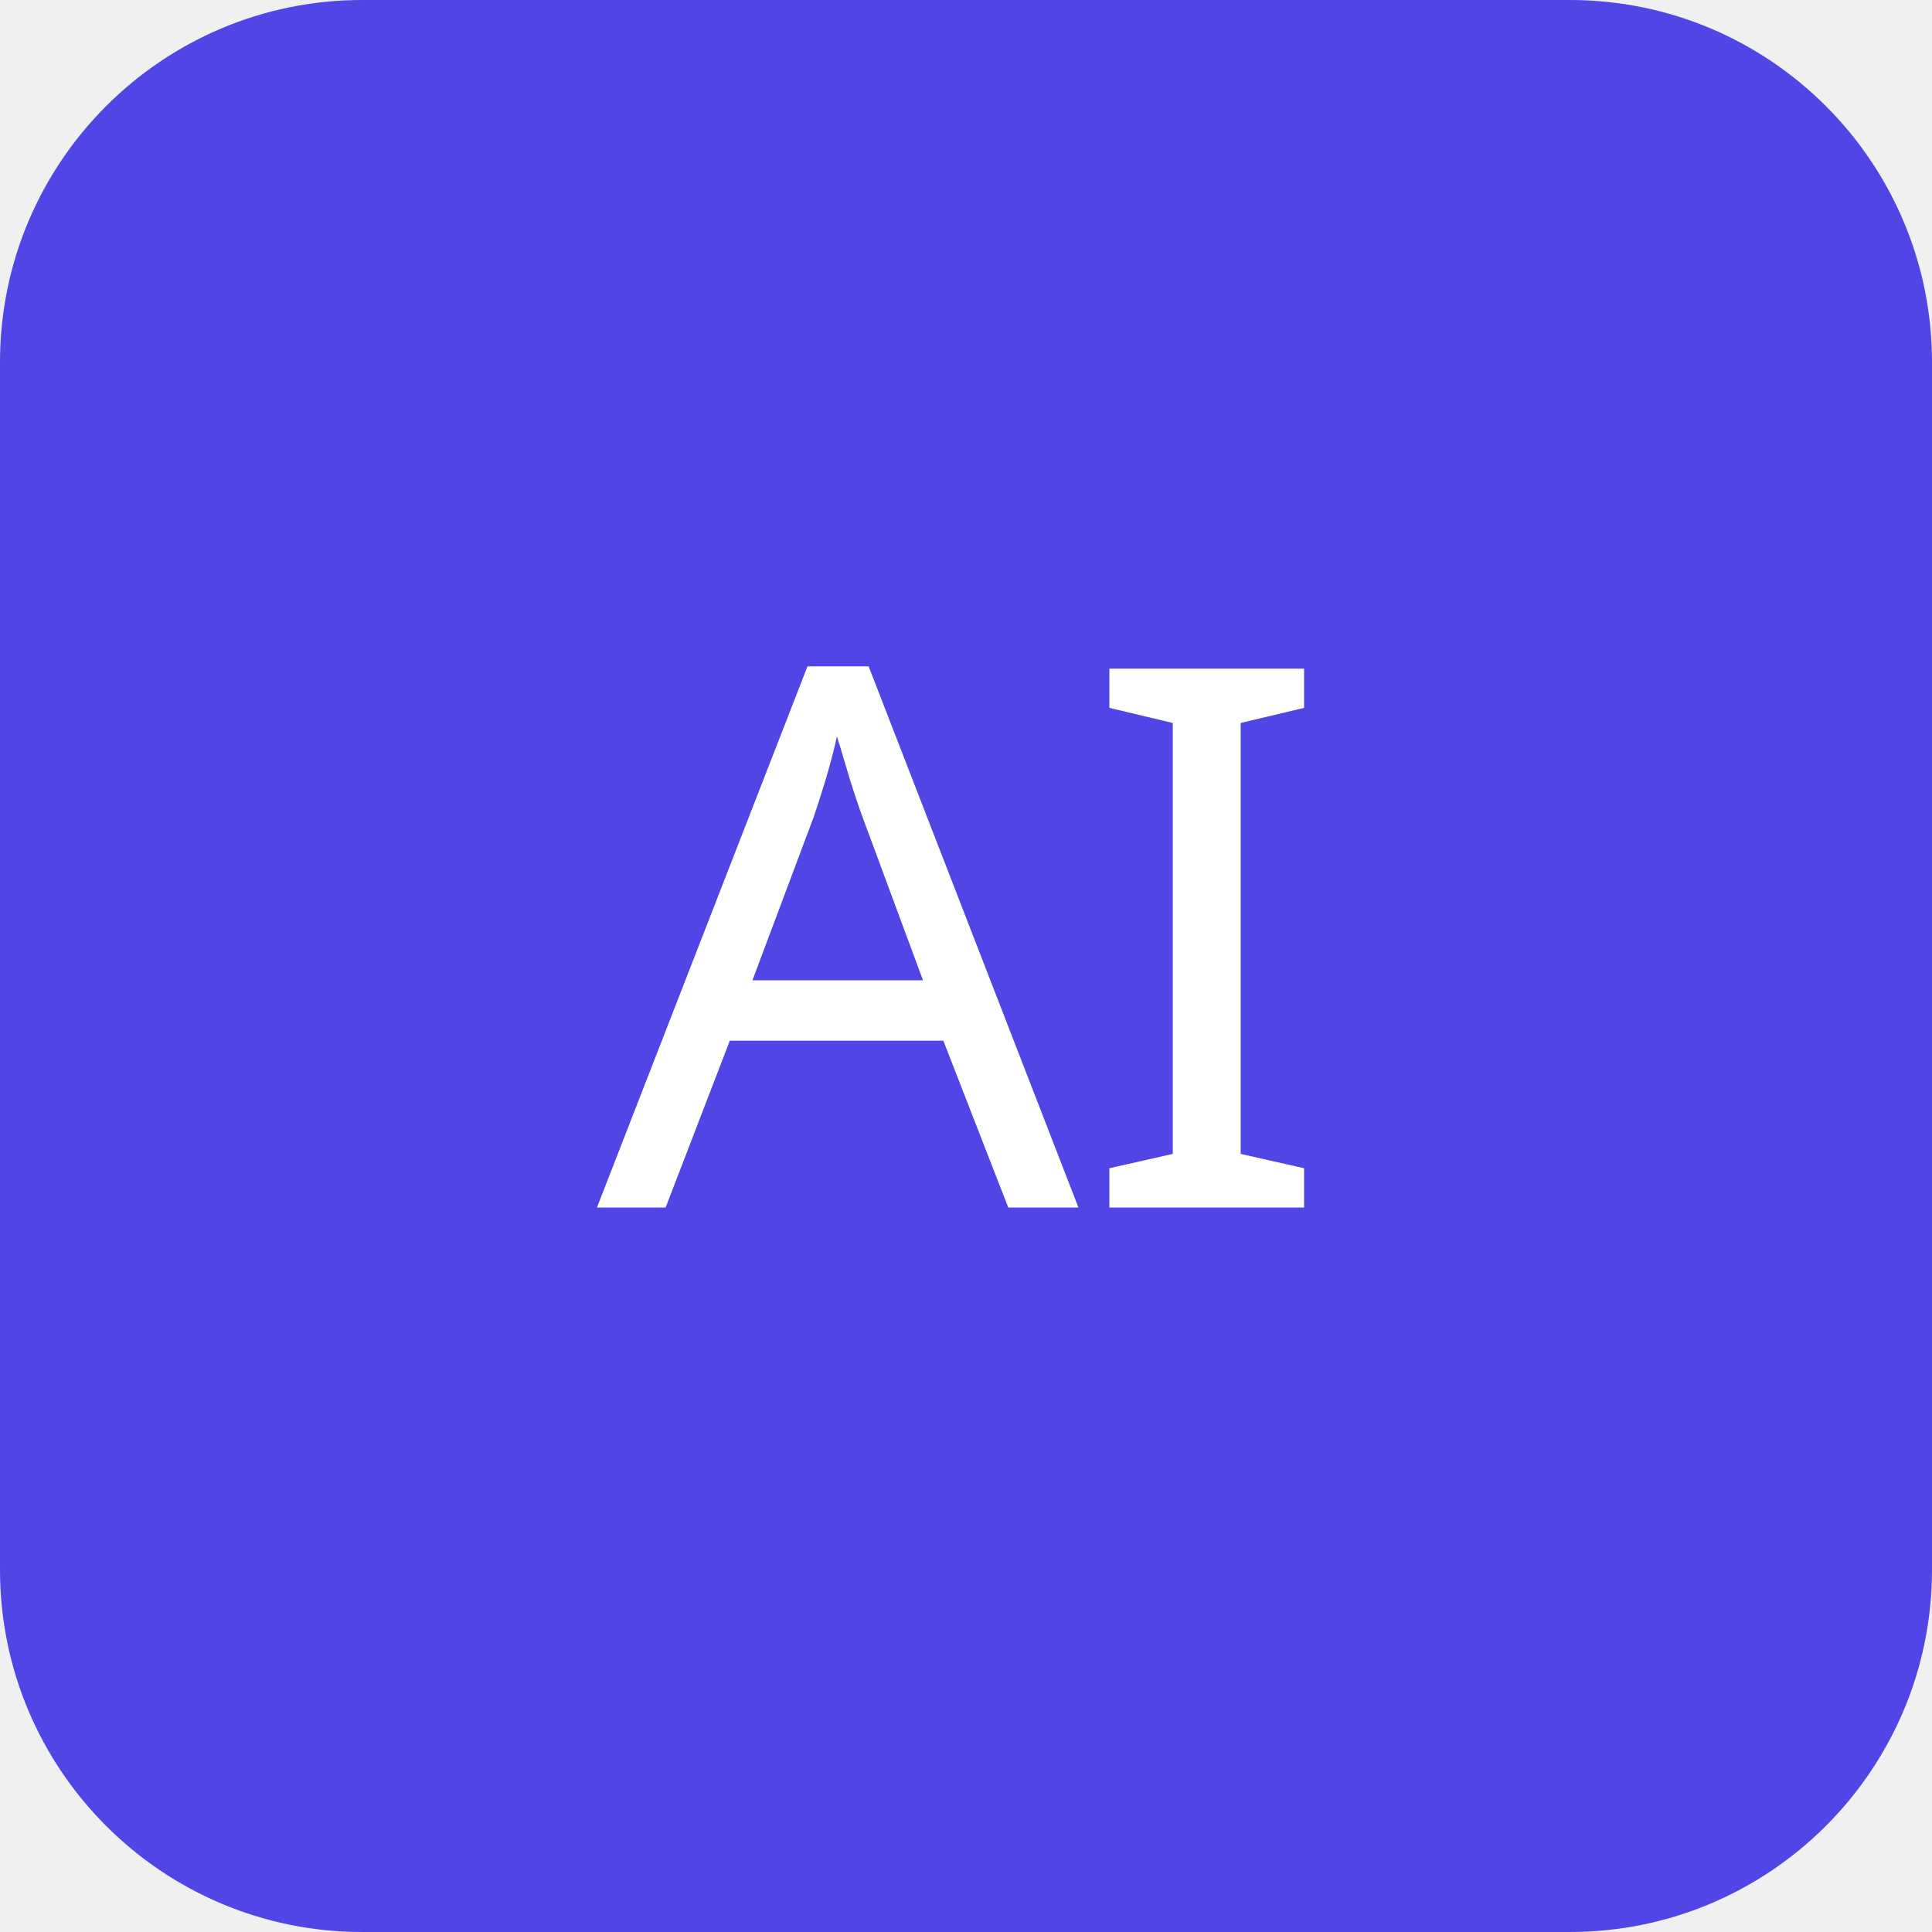
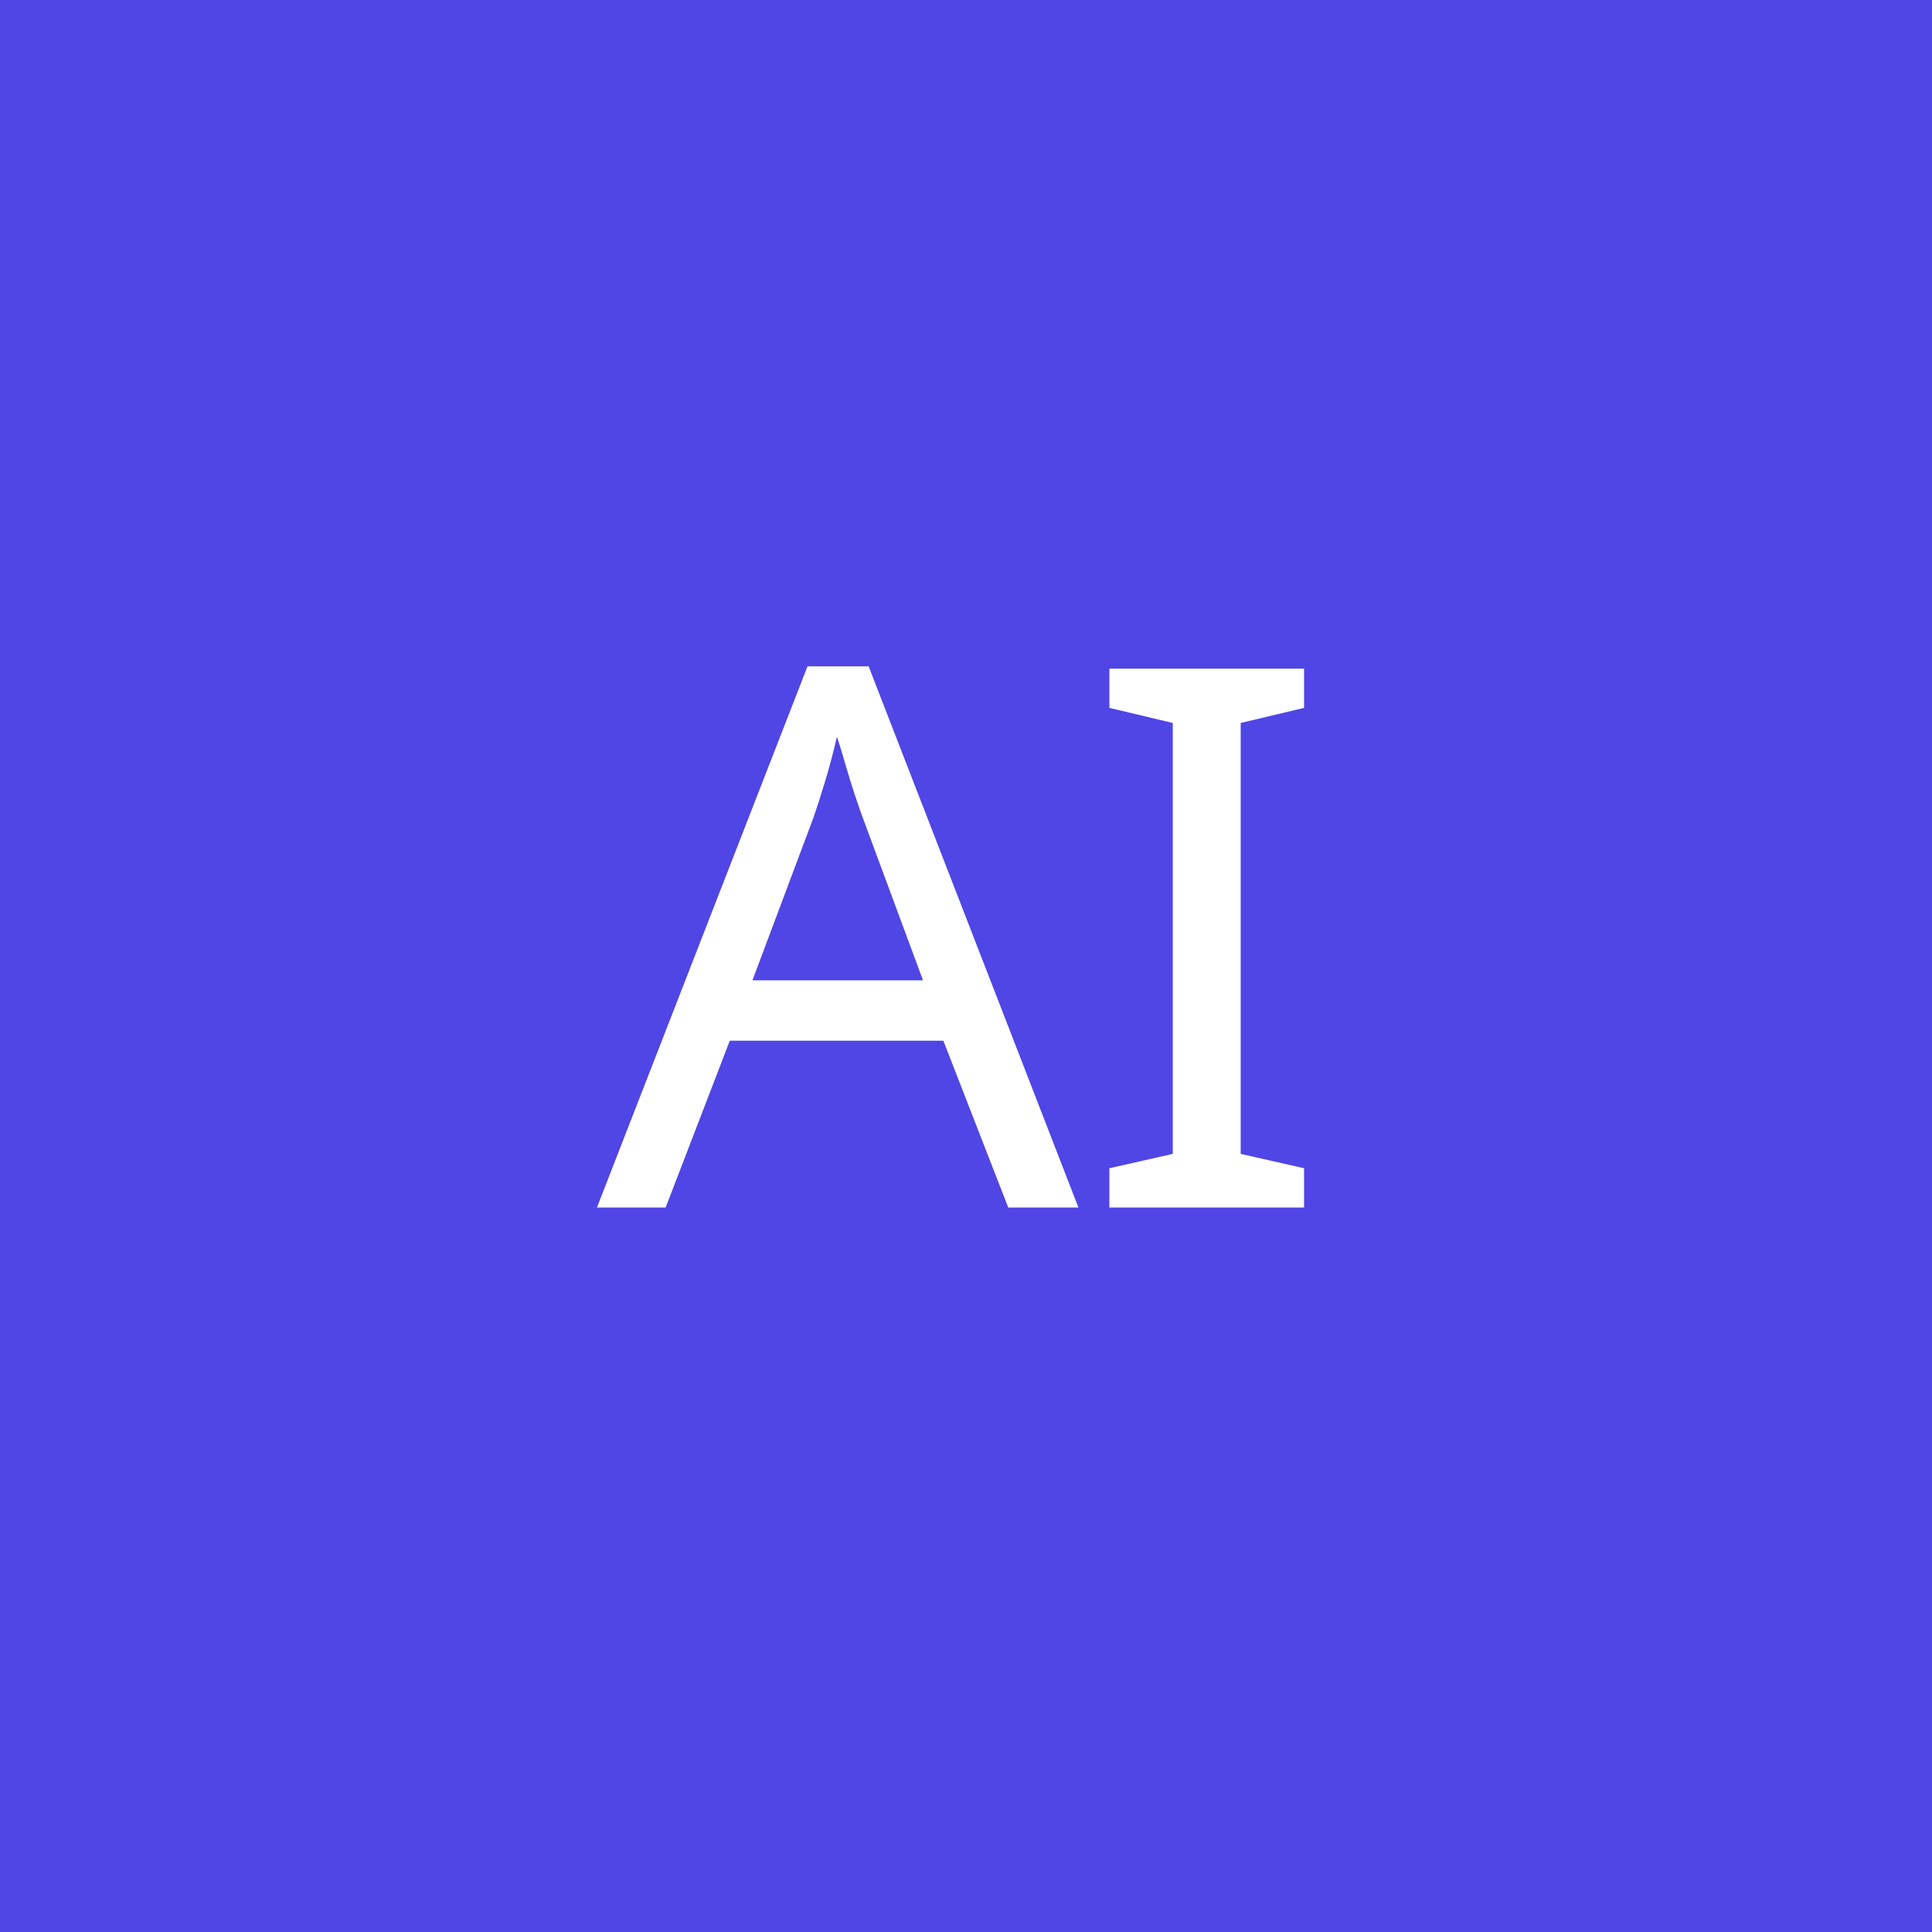
<svg xmlns="http://www.w3.org/2000/svg" viewBox="0 0 512 512">
-   <rect width="512" height="512" rx="96" fill="#4f46e5" />
+   <rect width="512" height="512" fill="#4f46e5" />
  <text x="256" y="320" font-size="200" text-anchor="middle" fill="white" font-family="system-ui, sans-serif">AI</text>
</svg>
